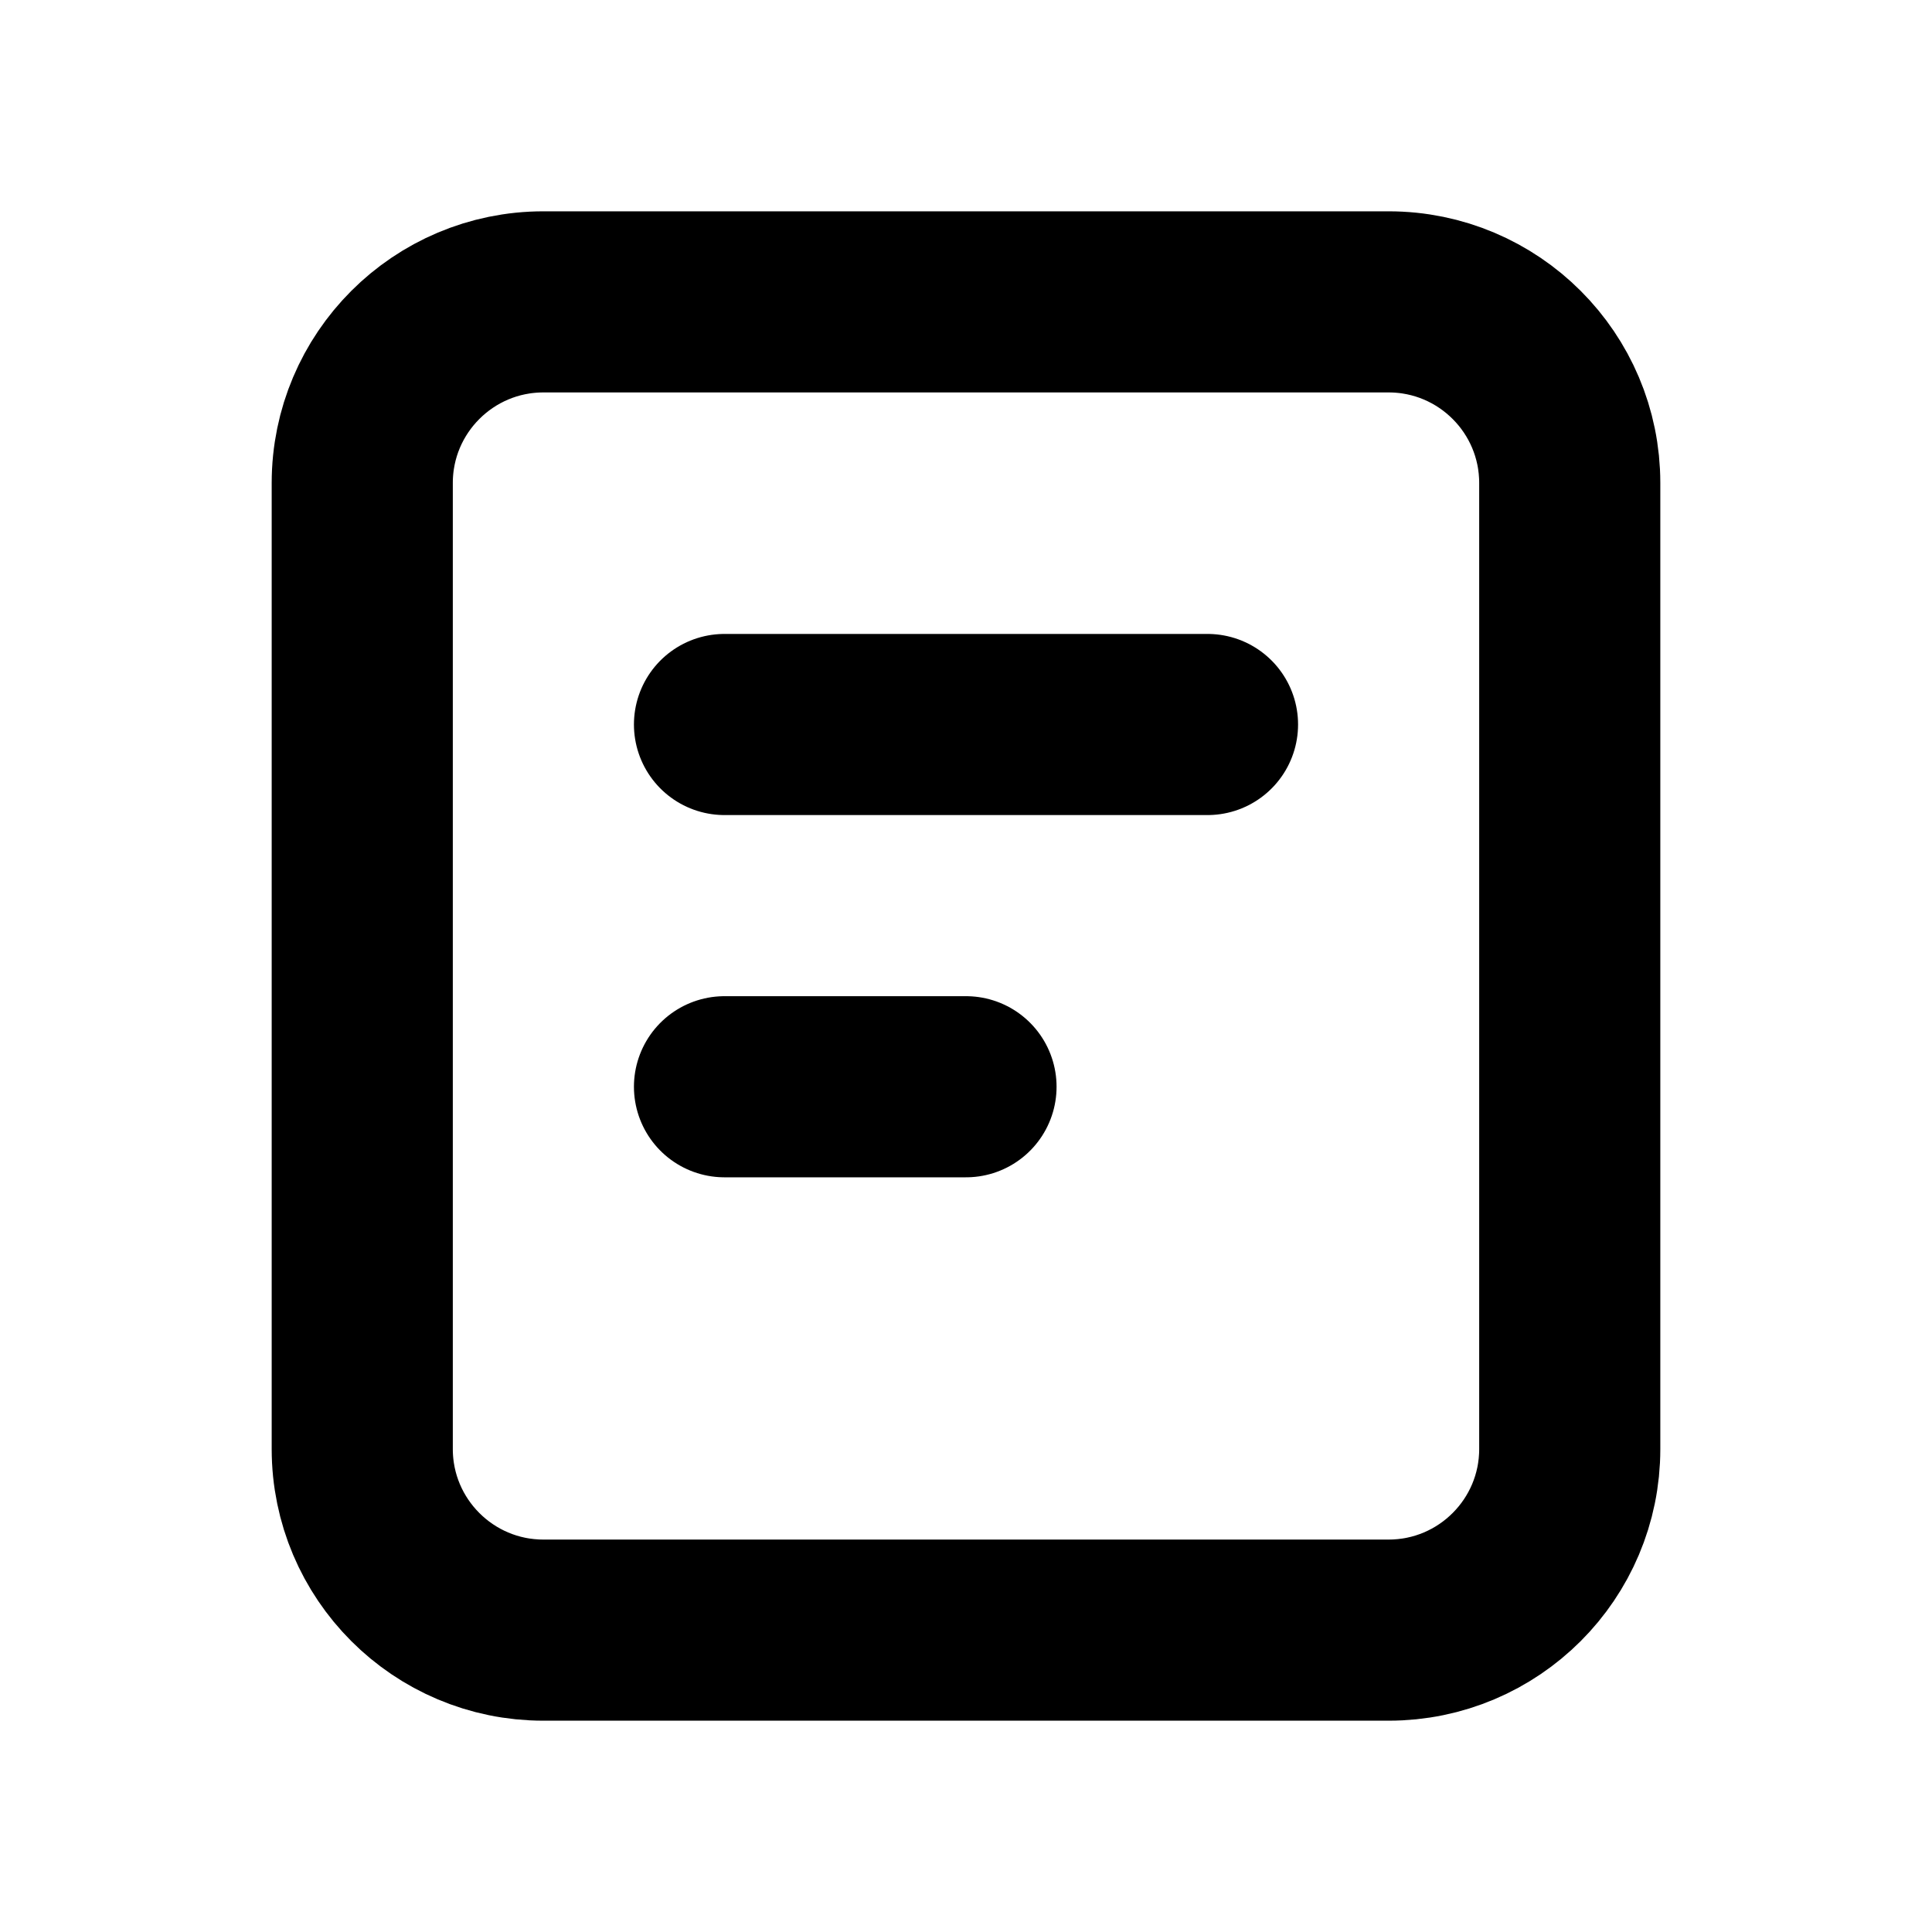
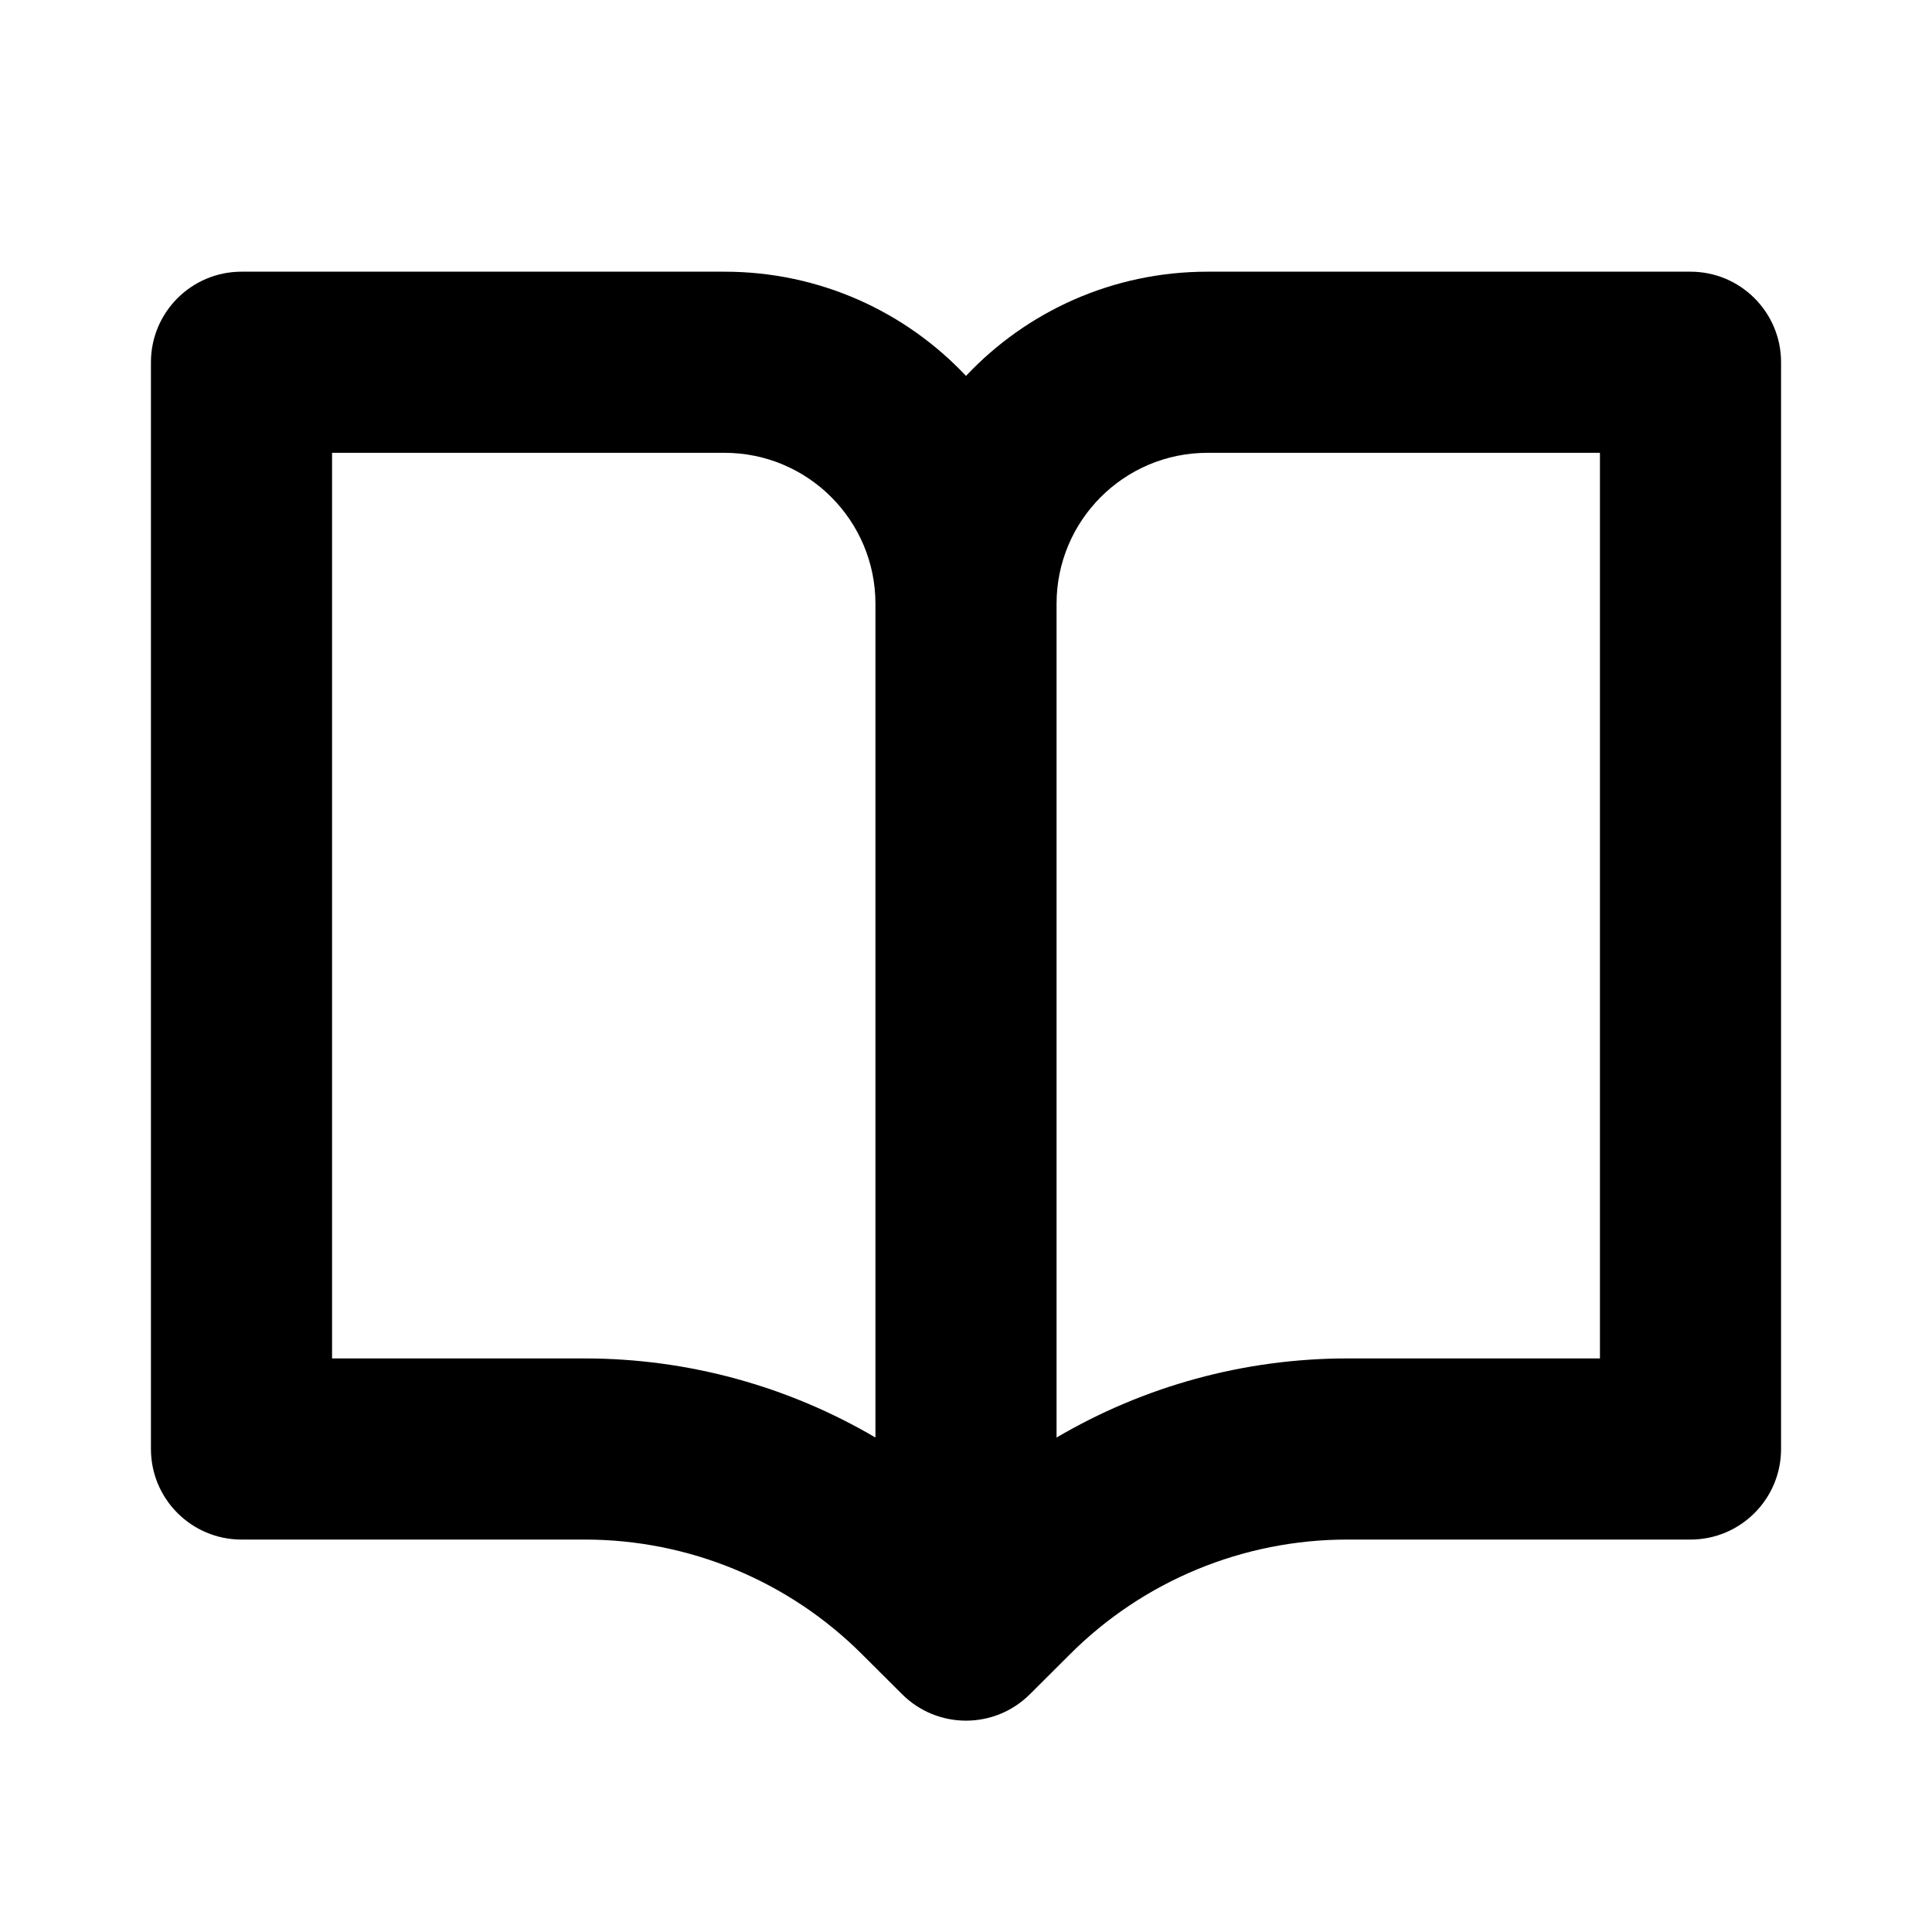
<svg xmlns="http://www.w3.org/2000/svg" width="16" height="16" viewBox="0 0 16 16" fill="none">
-   <path d="M3 4C3 3.172 3.672 2.5 4.5 2.5H11.5C12.328 2.5 13 3.172 13 4V12C13 12.828 12.328 13.5 11.5 13.5H4.5C3.672 13.5 3 12.828 3 12V4Z" stroke="currentColor" stroke-width="1.5" stroke-linecap="round" stroke-linejoin="round" />
-   <path d="M8 9H6" stroke="currentColor" stroke-width="1.5" stroke-linecap="round" stroke-linejoin="round" />
-   <path d="M10 6H6" stroke="currentColor" stroke-width="1.5" stroke-linecap="round" stroke-linejoin="round" />
+   <path fill-rule="evenodd" clip-rule="evenodd" d="M1.25 3C1.25 2.586 1.586 2.25 2 2.25H6C6.788 2.25 7.499 2.581 8 3.113C8.501 2.581 9.212 2.25 10 2.25H14C14.414 2.25 14.75 2.586 14.75 3V12C14.75 12.414 14.414 12.75 14 12.75H11.157C10.295 12.75 9.468 13.092 8.859 13.702L8.53 14.03C8.237 14.323 7.763 14.323 7.47 14.03L7.141 13.702C6.532 13.092 5.705 12.75 4.843 12.75H2C1.586 12.75 1.25 12.414 1.25 12V3ZM7.25 5C7.25 4.31 6.69 3.75 6 3.75H2.75V11.25H4.843C5.697 11.25 6.527 11.48 7.25 11.905V5ZM8.75 11.905V5C8.75 4.31 9.31 3.75 10 3.75H13.25V11.25H11.157C10.303 11.25 9.473 11.48 8.75 11.905Z" fill="currentColor" />
</svg>
